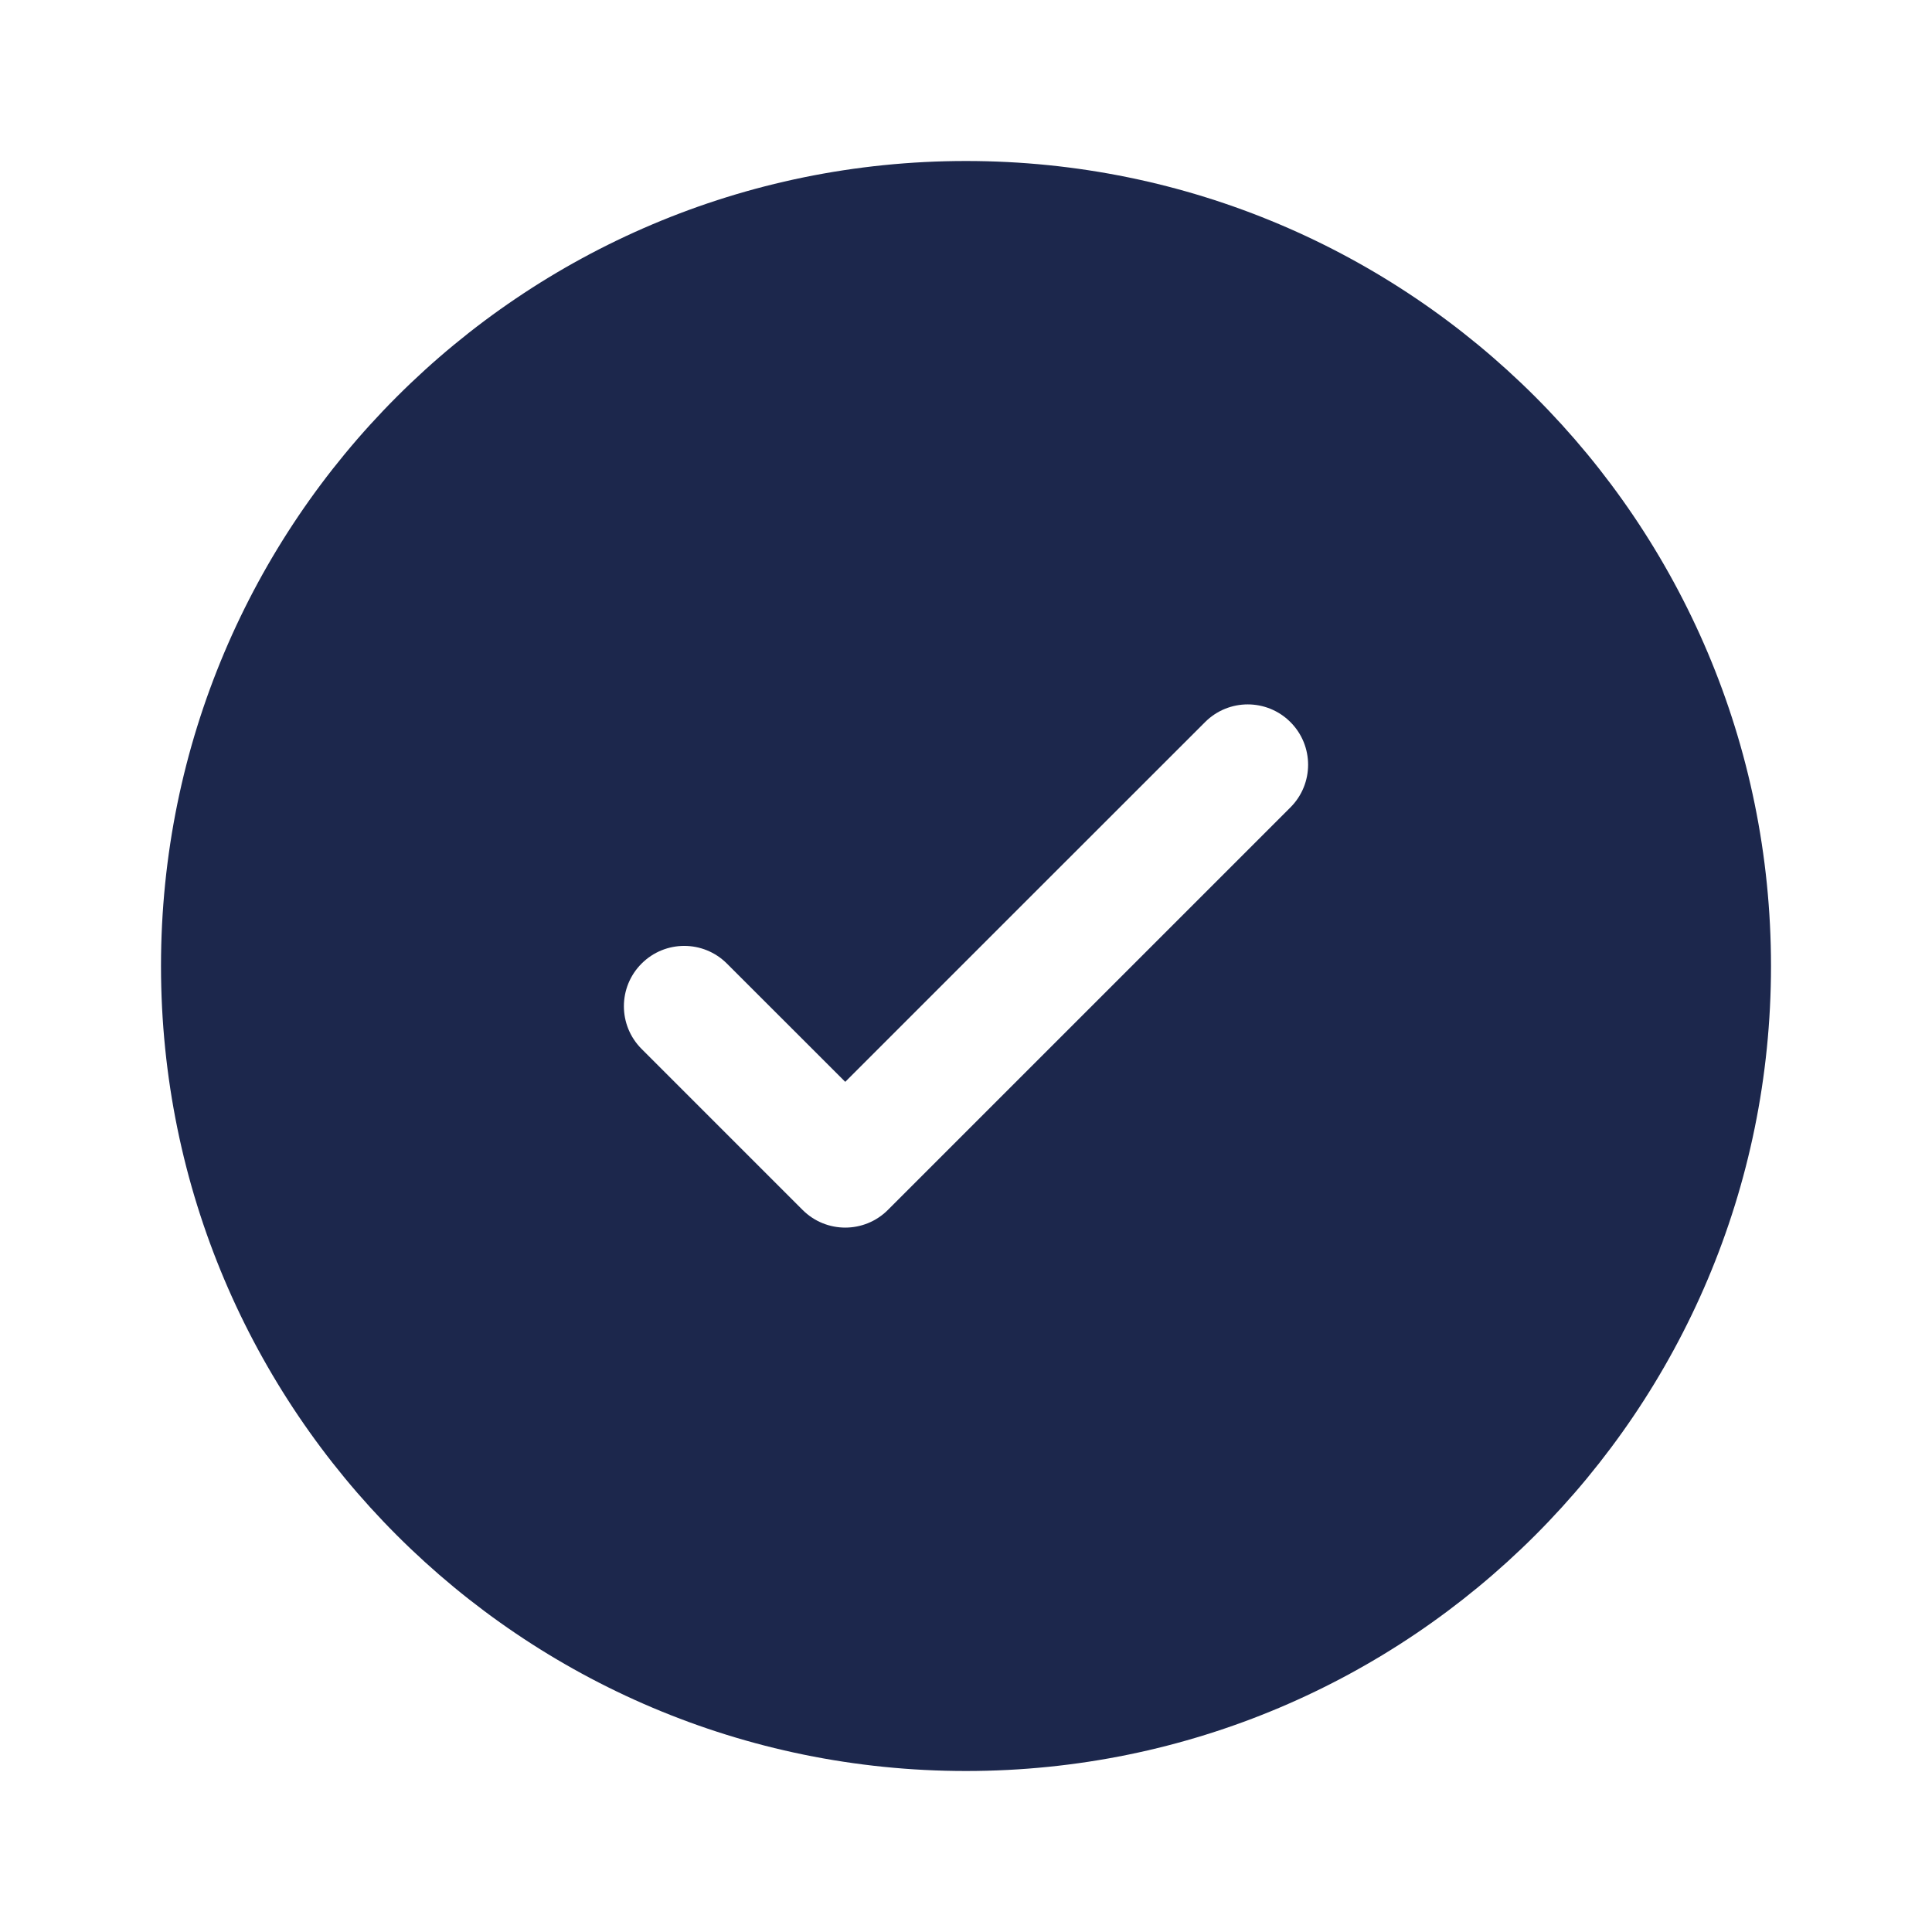
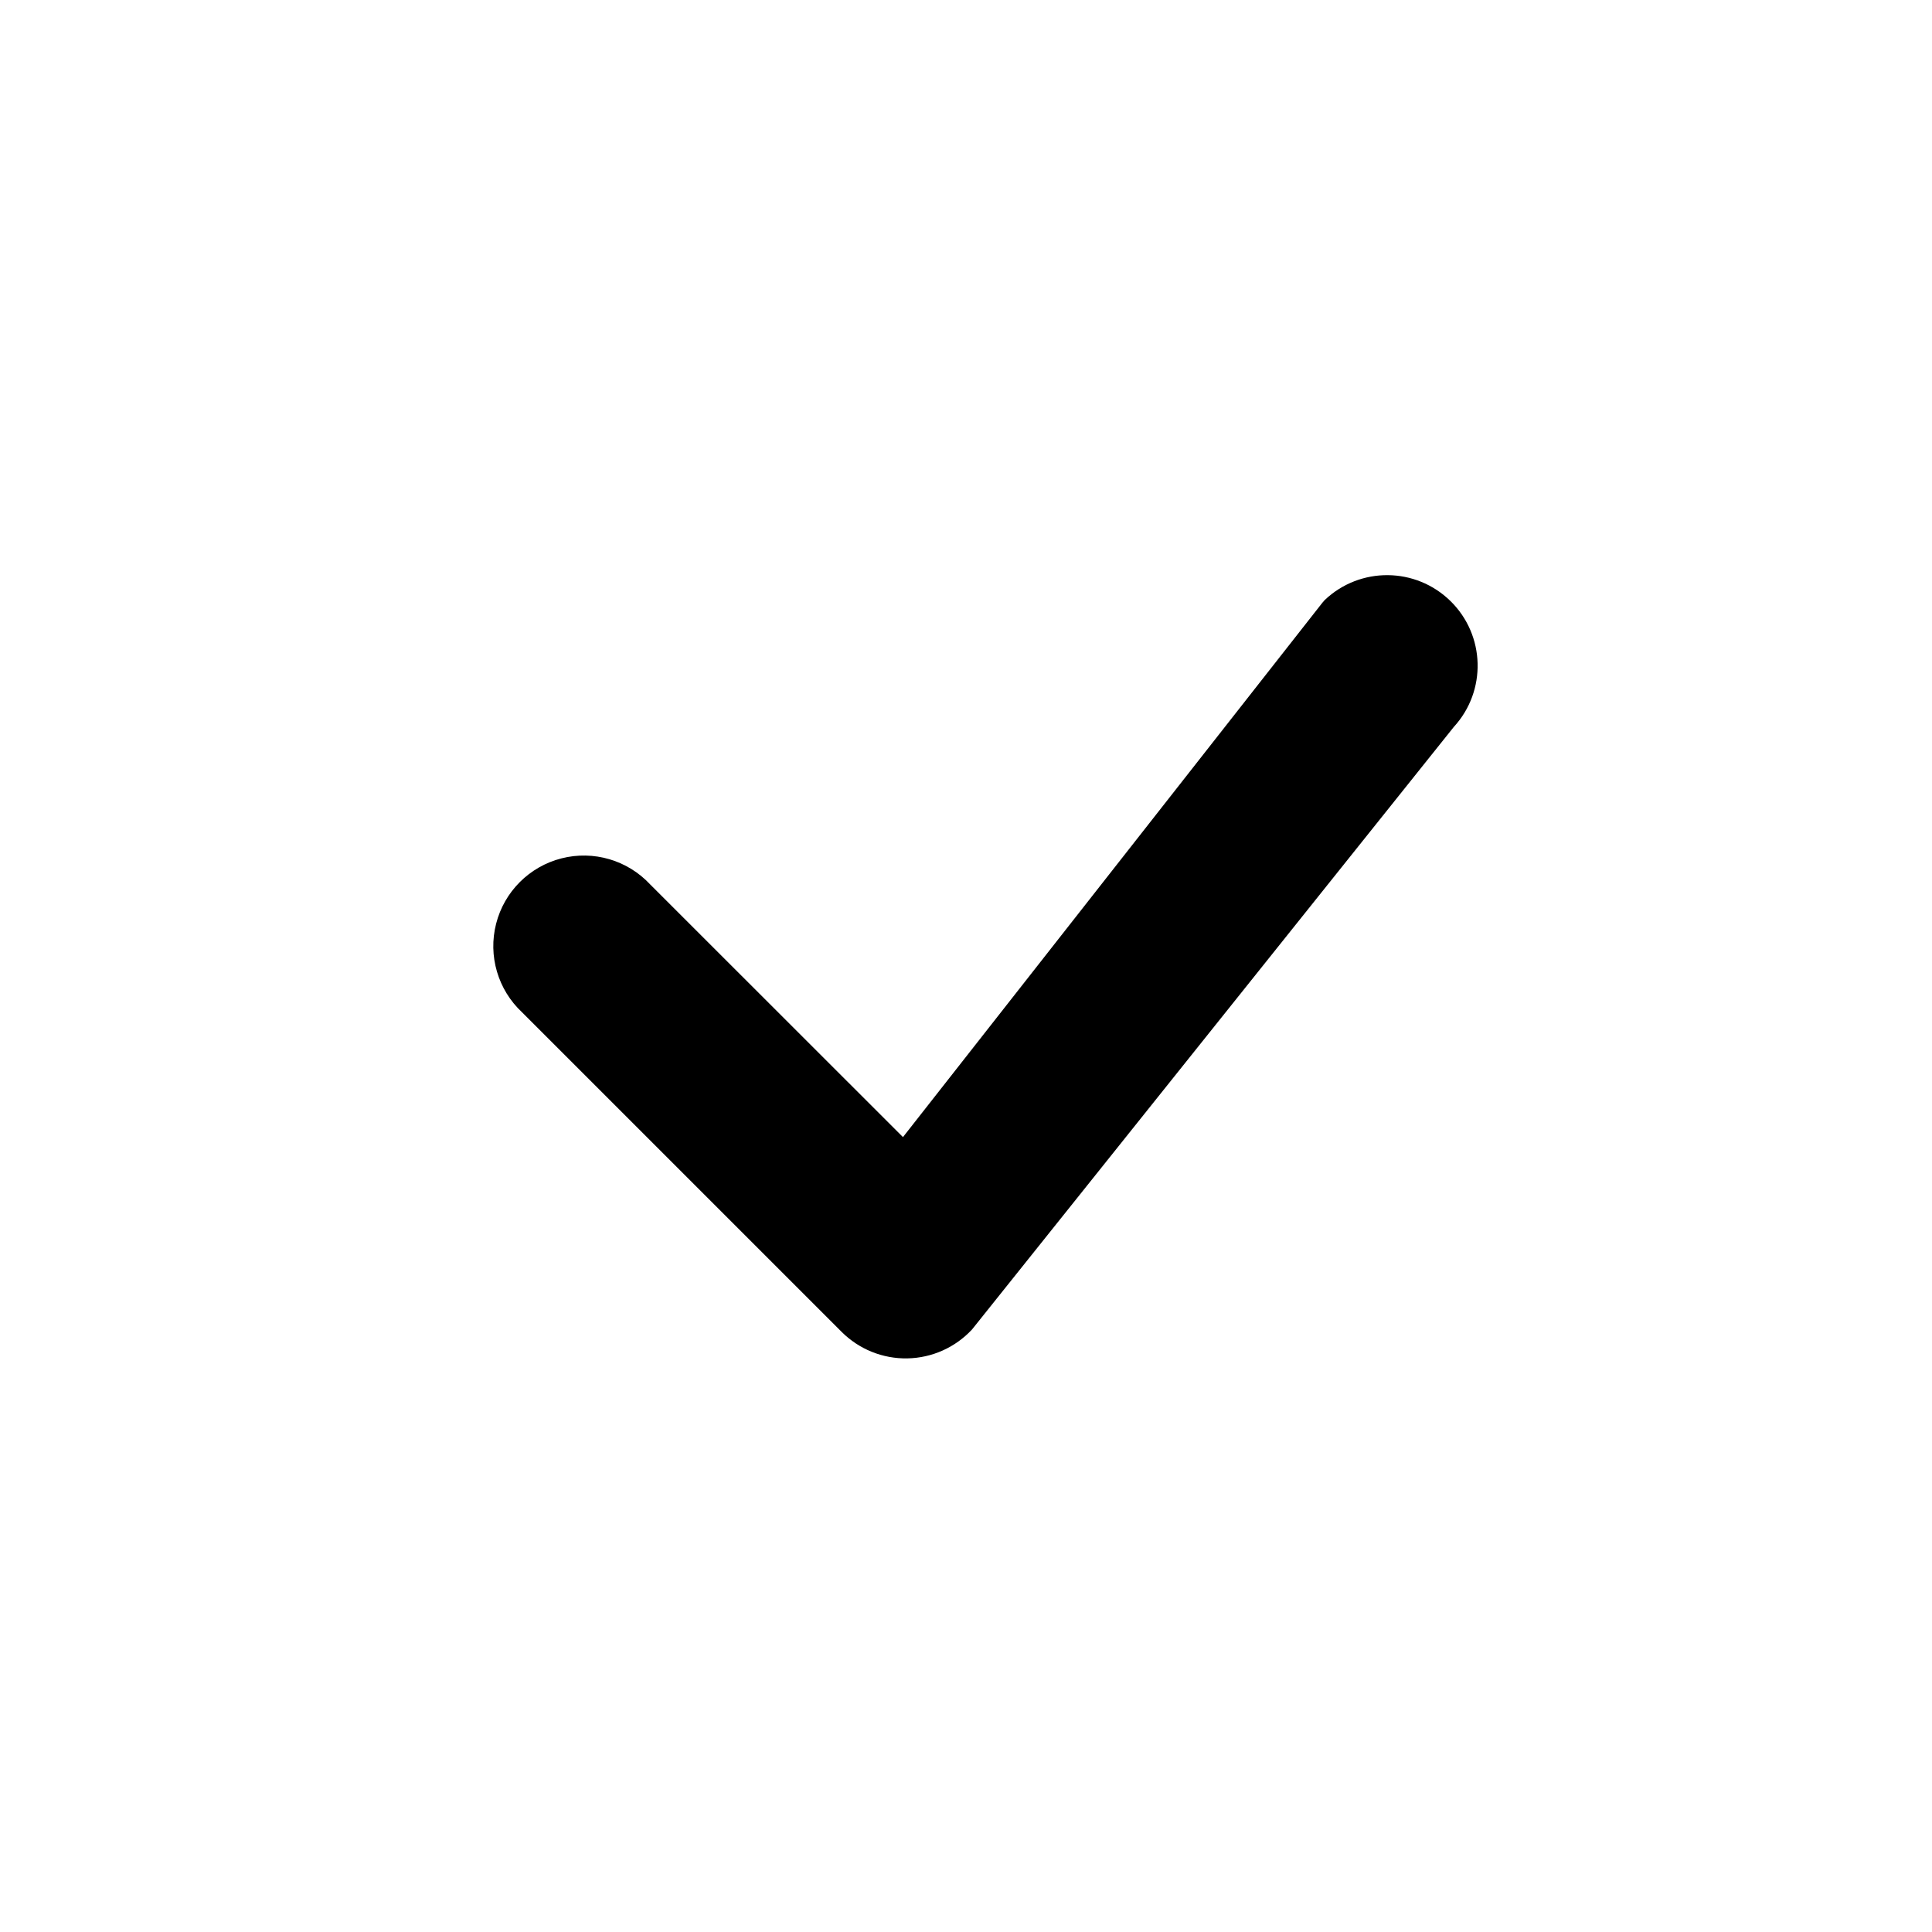
- <svg xmlns="http://www.w3.org/2000/svg" width="800px" height="800px" viewBox="0 0 24 24" fill="none">
-   <path fill-rule="evenodd" clip-rule="evenodd" d="M22 12C22 17.523 17.523 22 12 22C6.477 22 2 17.523 2 12C2 6.477 6.477 2 12 2C17.523 2 22 6.477 22 12ZM16.03 8.97C16.323 9.263 16.323 9.737 16.03 10.03L11.03 15.03C10.737 15.323 10.263 15.323 9.97 15.03L7.97 13.03C7.677 12.737 7.677 12.263 7.97 11.97C8.263 11.677 8.737 11.677 9.03 11.97L10.5 13.439L12.735 11.204L14.97 8.97C15.263 8.677 15.737 8.677 16.03 8.97Z" fill="#1C274C" />
+ <svg xmlns="http://www.w3.org/2000/svg" width="16" height="16" fill="currentColor" class="bi bi-check" viewBox="0 0 16 16">
+   <path d="M10.97 4.97a.75.75 0 0 1 1.07 1.05l-3.99 4.99a.75.75 0 0 1-1.08.02L4.324 8.384a.75.75 0 1 1 1.06-1.06l2.094 2.093 3.473-4.425z" />
</svg>
